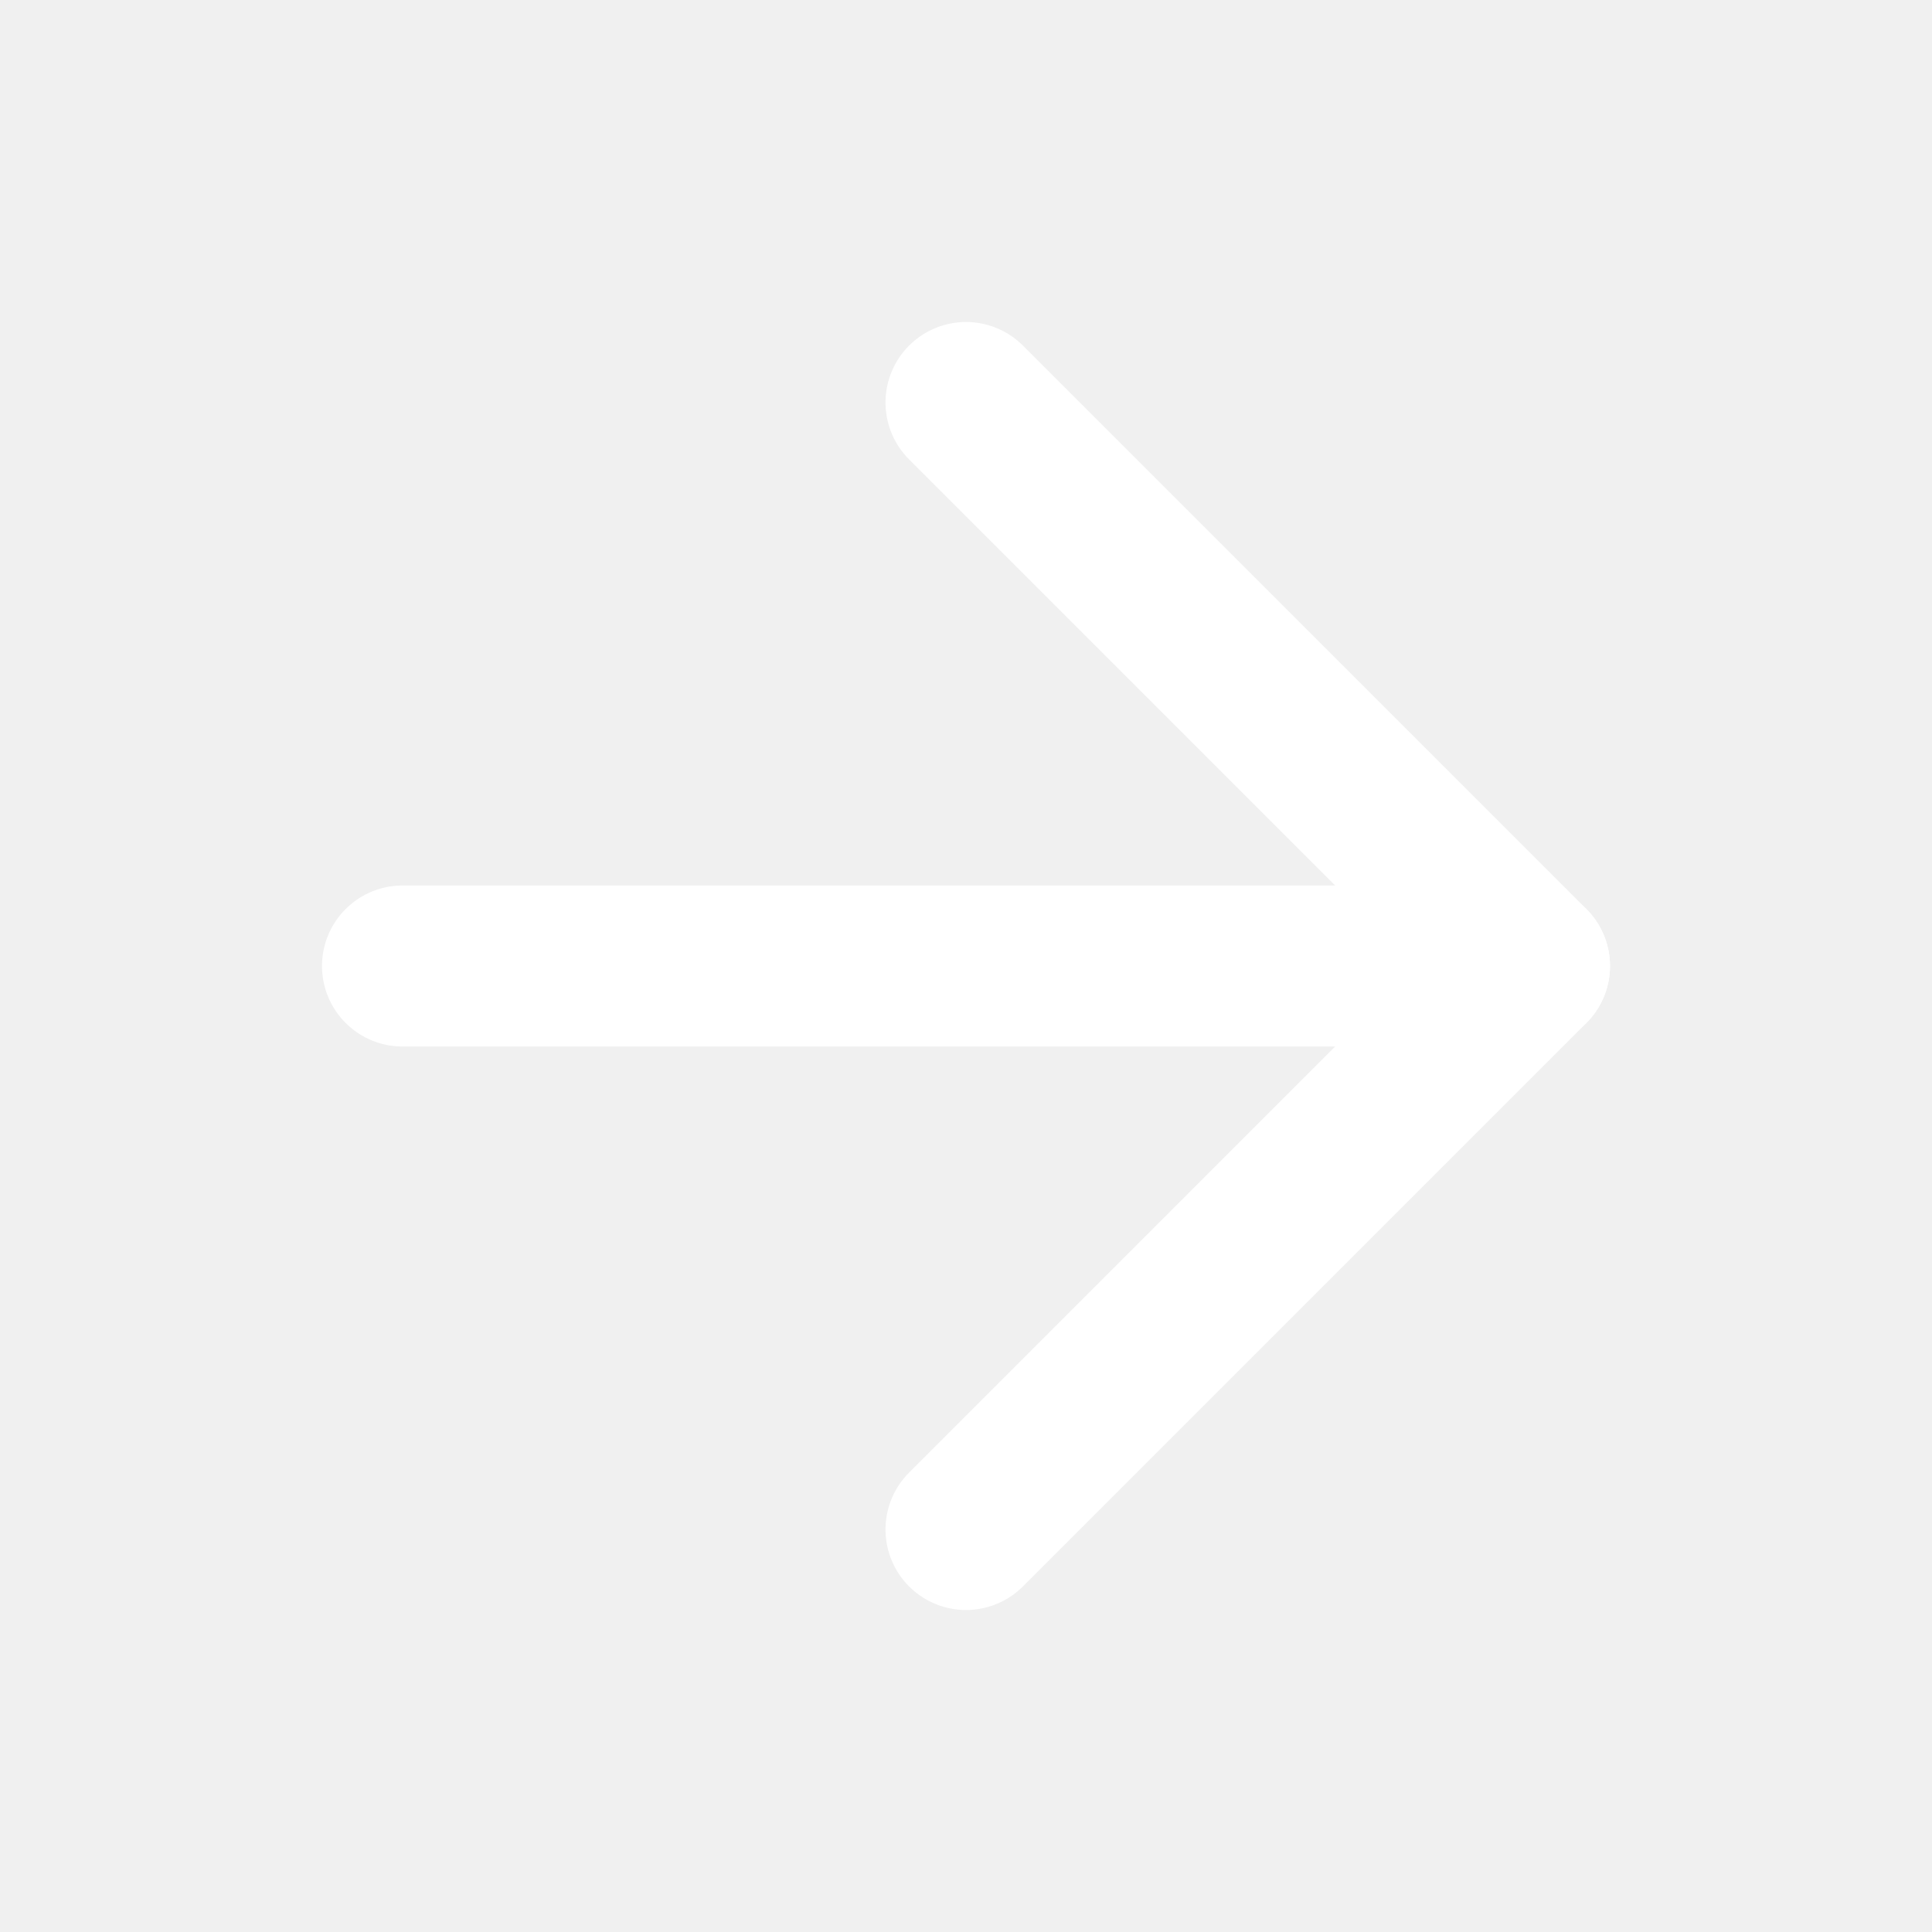
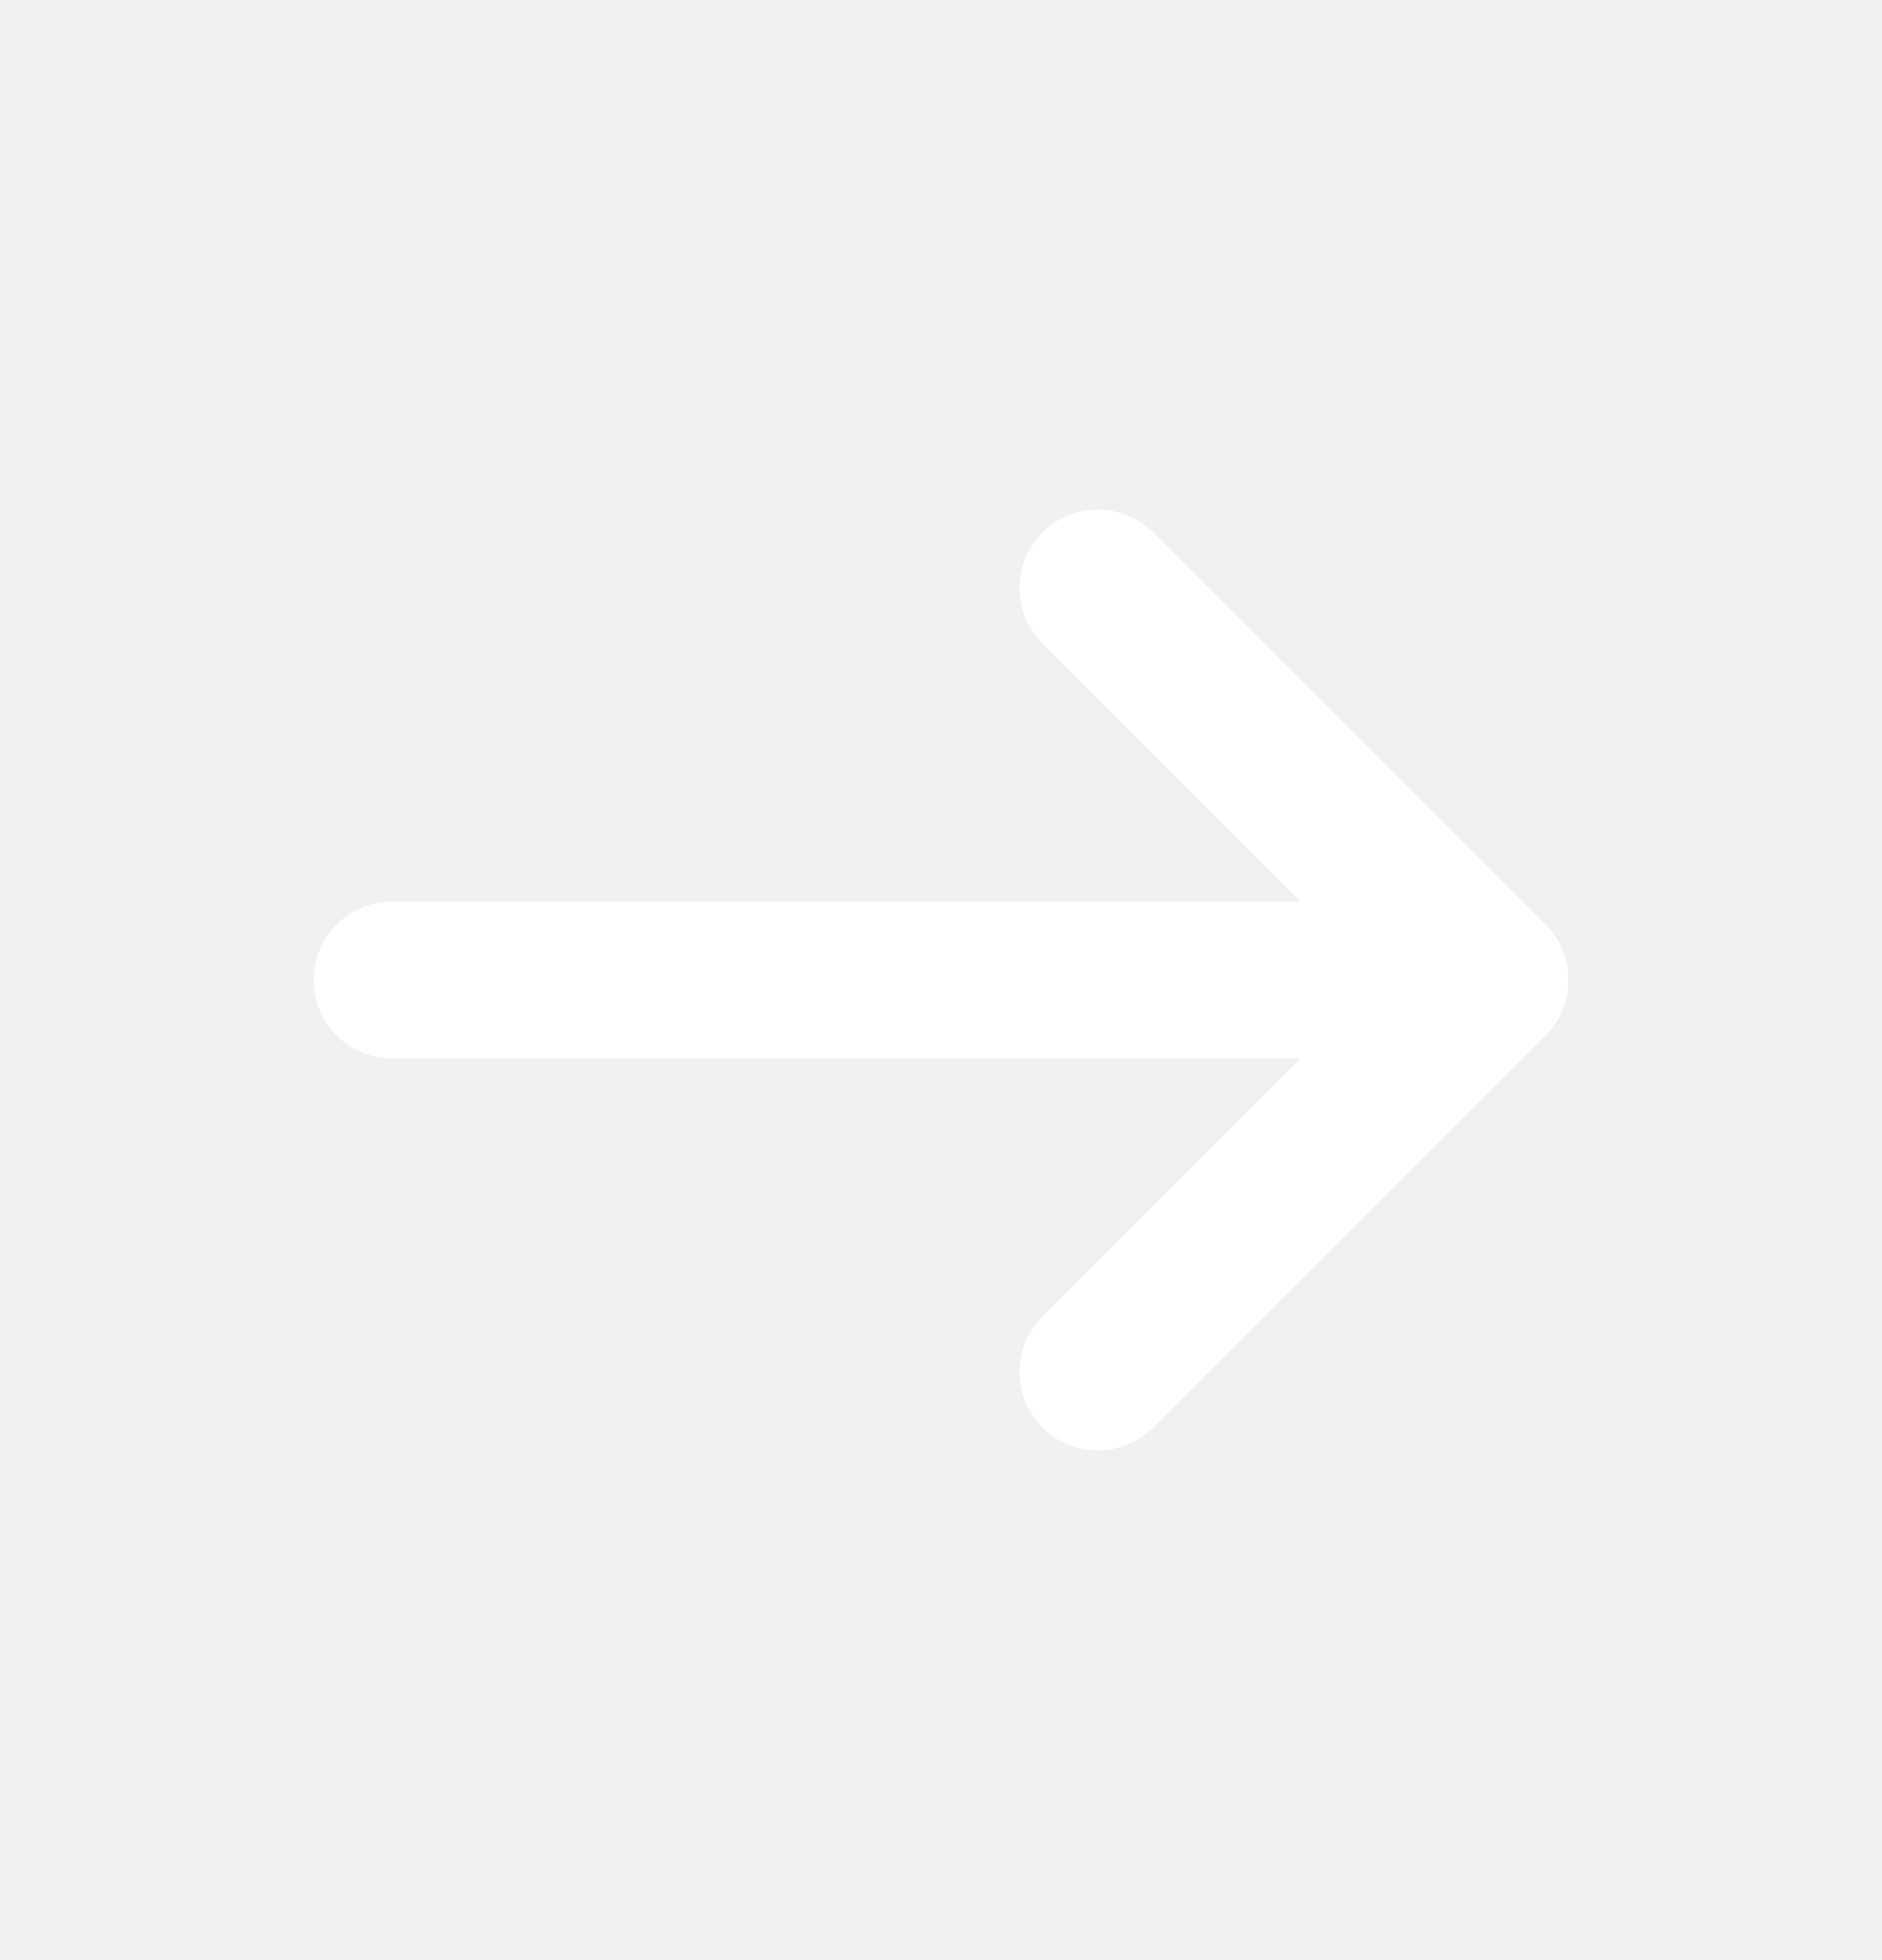
- <svg xmlns="http://www.w3.org/2000/svg" width="24" height="24" viewBox="0 0 24 24" fill="none">
-   <path d="M5 12H19" stroke="white" stroke-width="2" stroke-linecap="round" stroke-linejoin="round" />
-   <path d="M12 5L19 12L12 19" stroke="white" stroke-width="2" stroke-linecap="round" stroke-linejoin="round" />
+ <svg xmlns="http://www.w3.org/2000/svg" width="24" height="25" viewBox="0 0 24 25" fill="none">
+   <g clip-path="url(#clip0_1641_10420)">
+     <path d="M19 12.5H5" stroke="white" stroke-width="2" stroke-linecap="round" stroke-linejoin="round" />
+     <path d="M14 17.5L19 12.5" stroke="white" stroke-width="2" stroke-linecap="round" stroke-linejoin="round" />
+     <path d="M14 7.5L19 12.5" stroke="white" stroke-width="2" stroke-linecap="round" stroke-linejoin="round" />
+   </g>
+   <defs>
+     <clipPath id="clip0_1641_10420">
+       <rect width="24" height="24" fill="white" transform="translate(0 0.5)" />
+     </clipPath>
+   </defs>
</svg>
